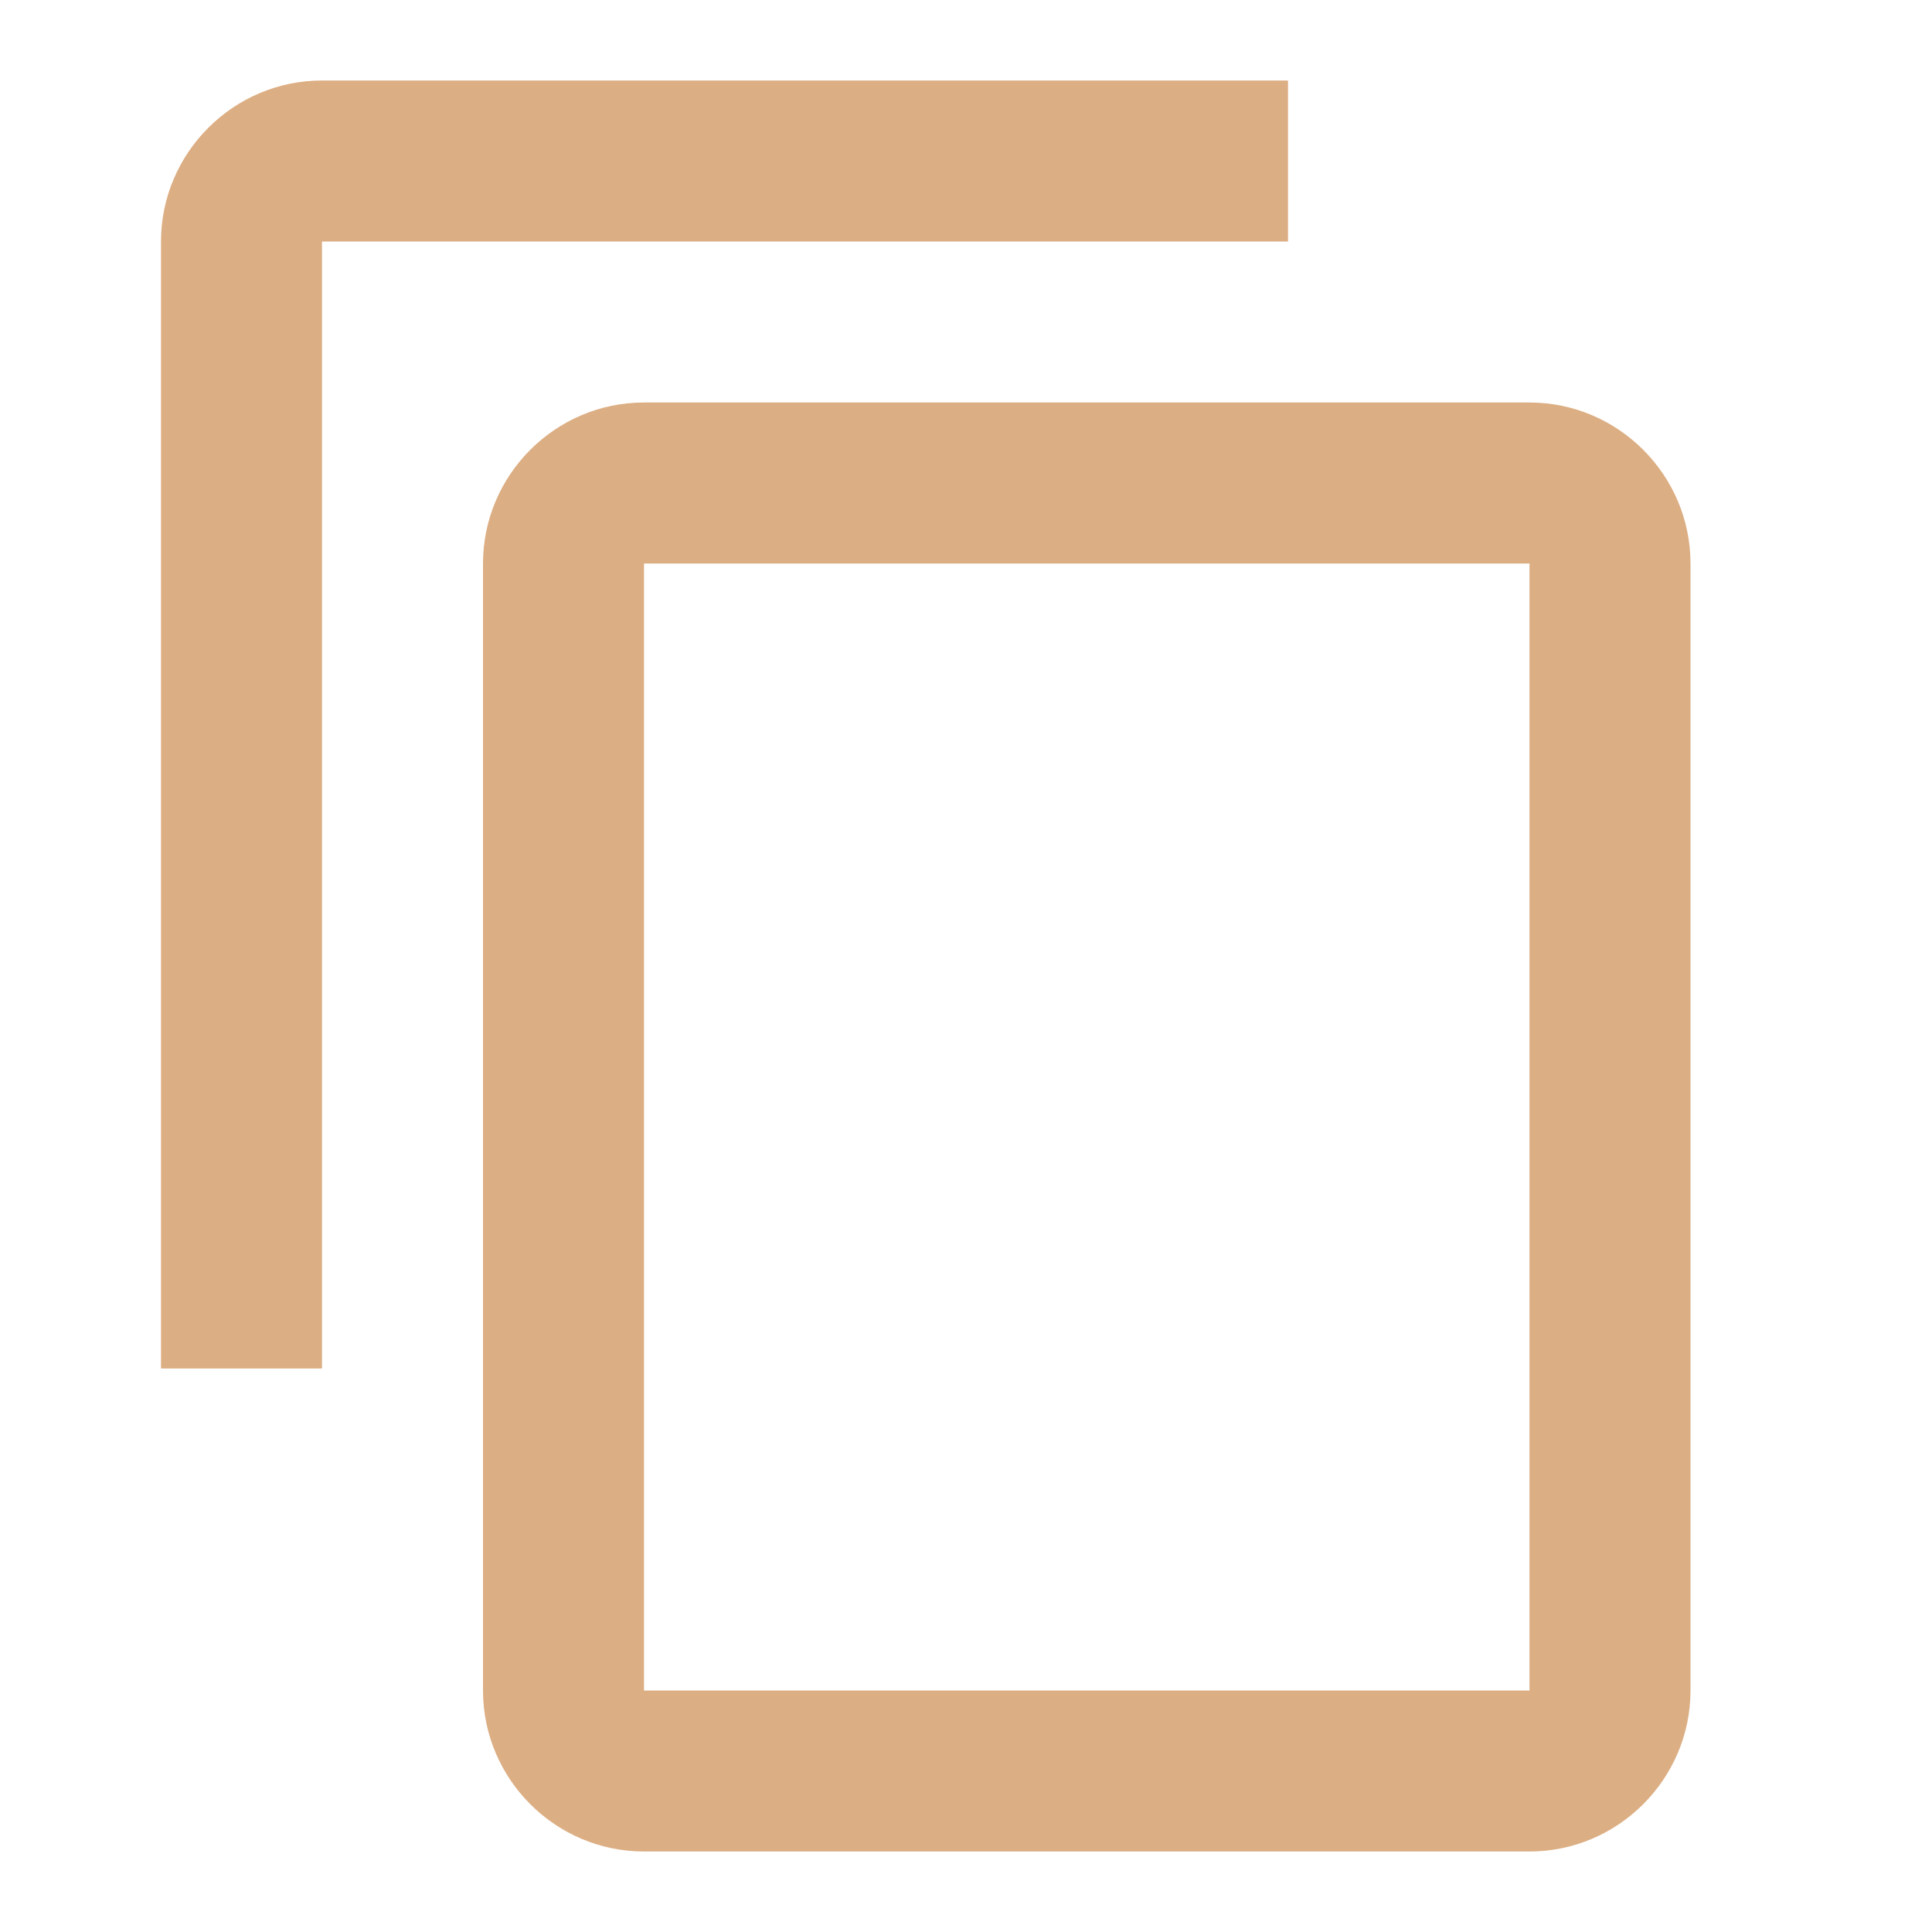
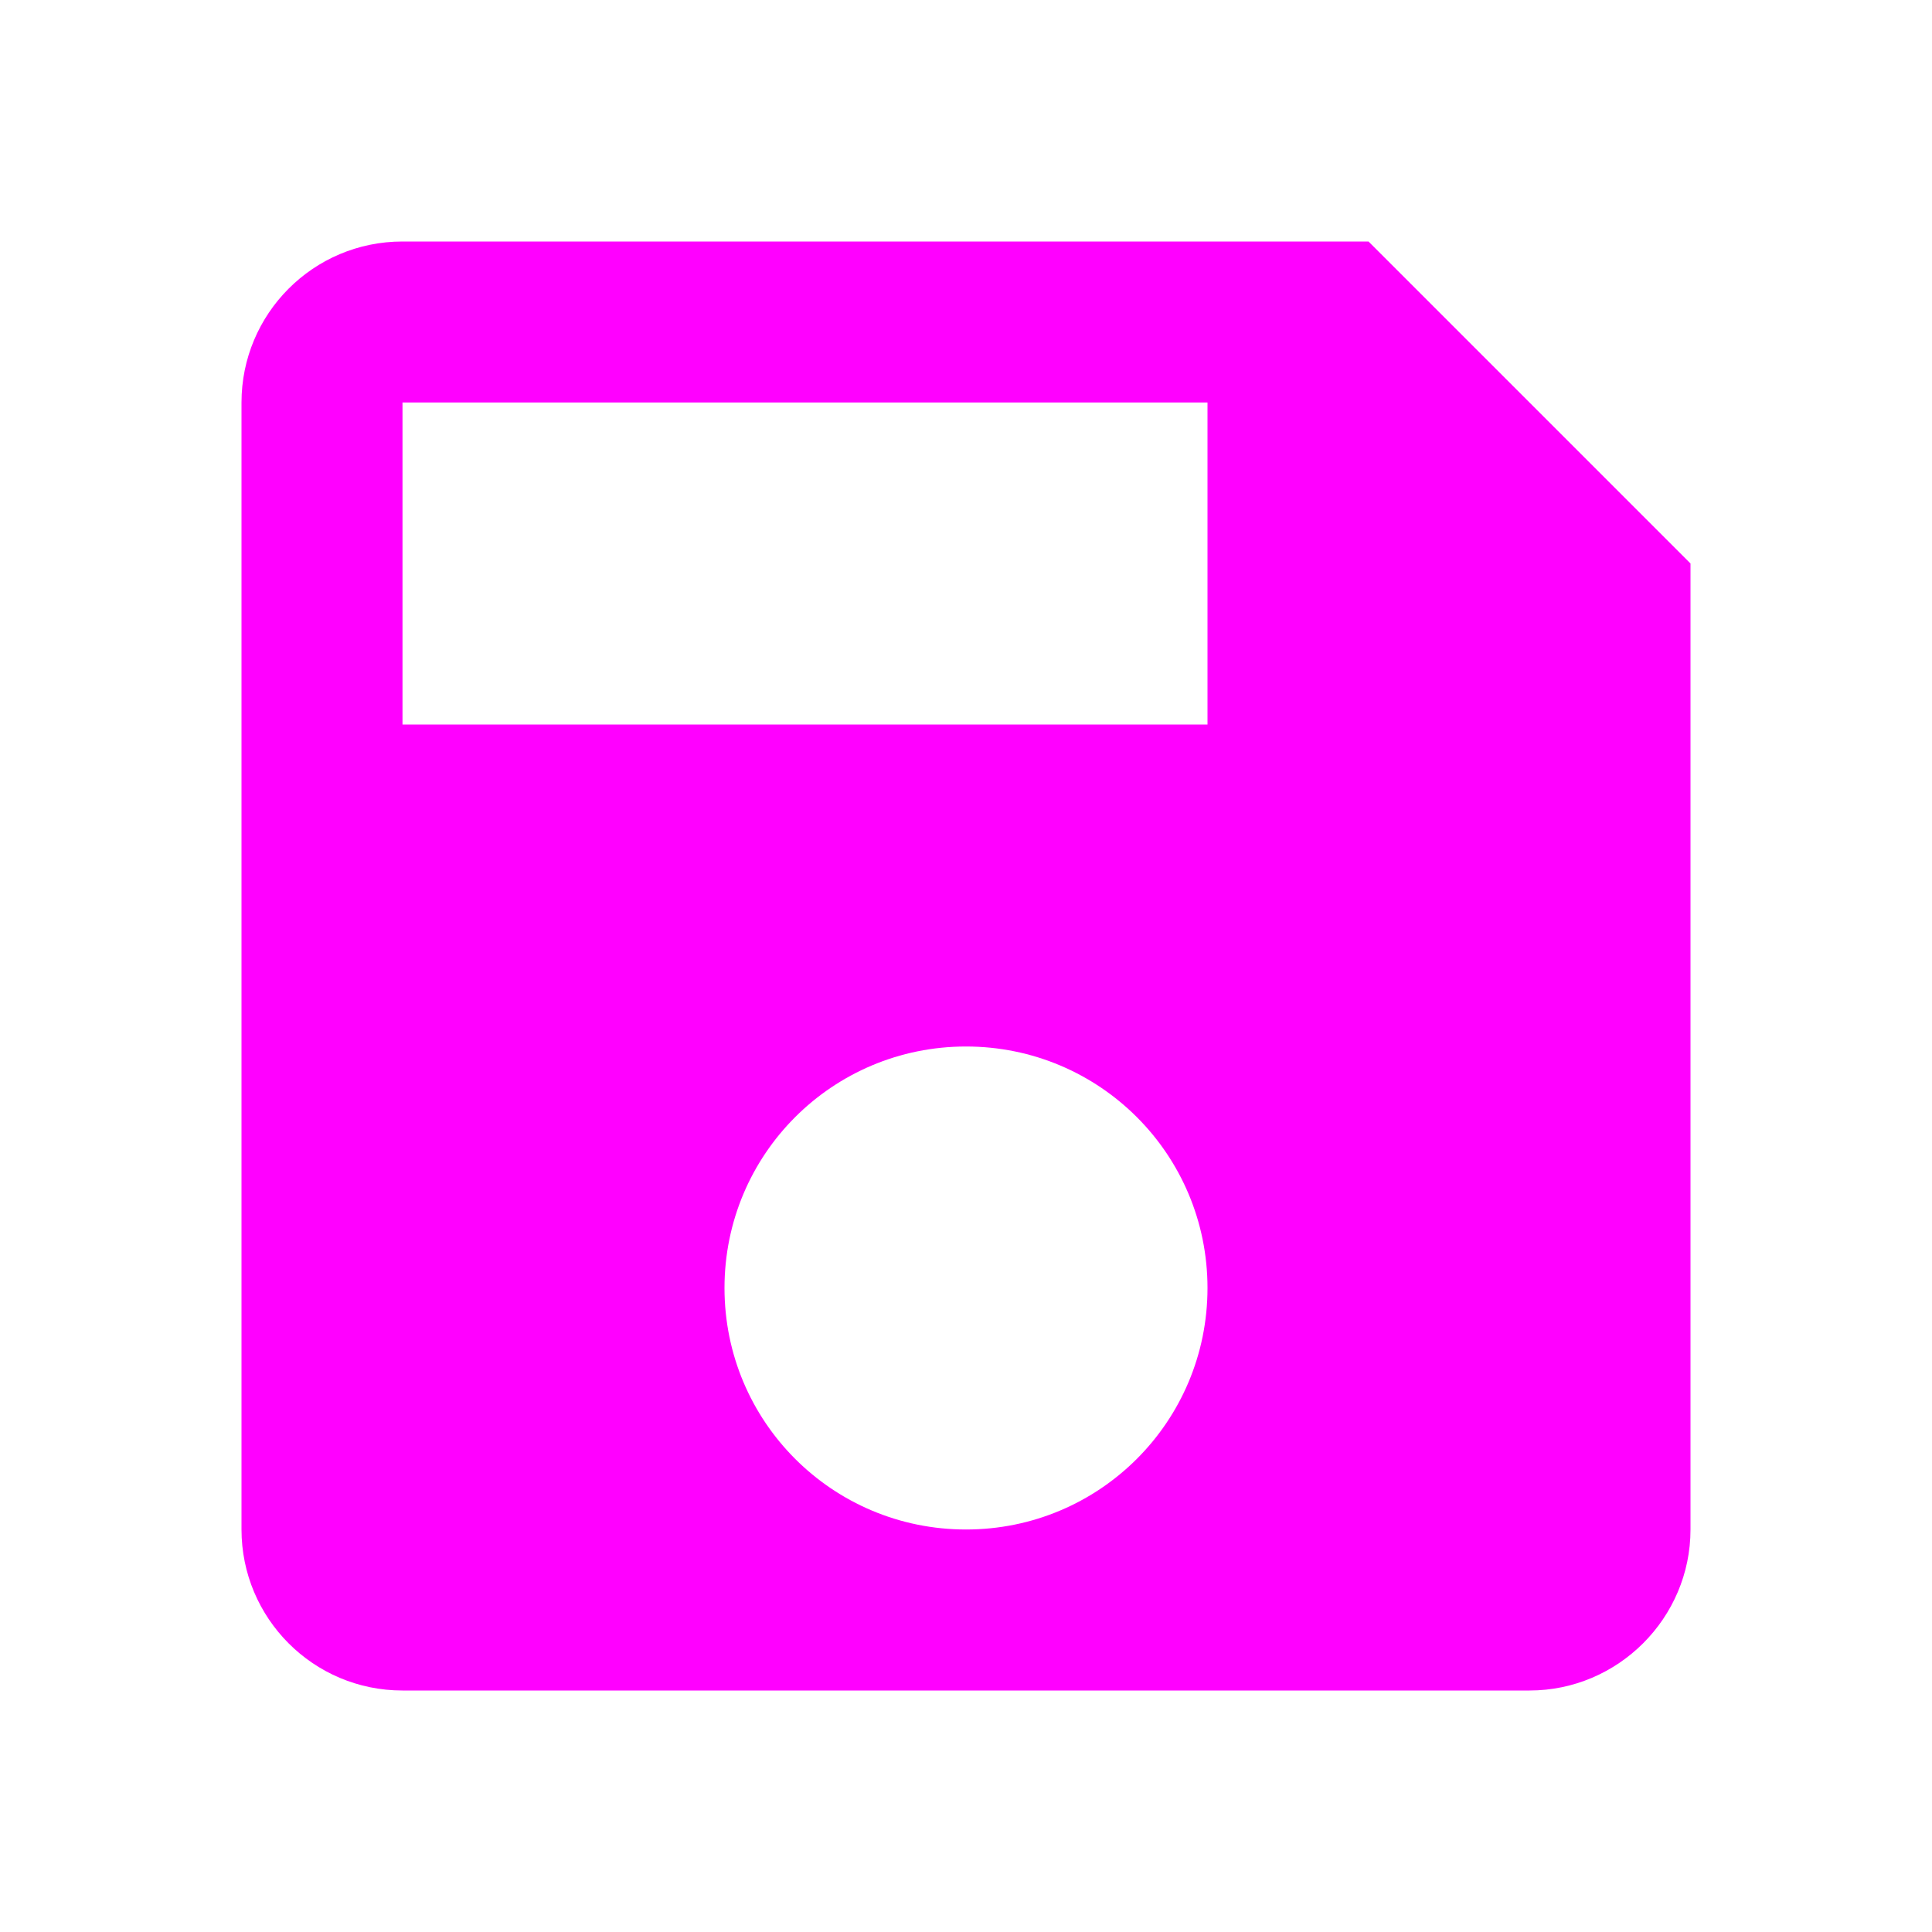
- <svg xmlns="http://www.w3.org/2000/svg" fill="#DCAE83" height="48" viewBox="0 0 24 24" width="48">
-   <path d="M0 0h24v24H0z" fill="none" />
-   <path d="M16 1H4c-1.1 0-2 .9-2 2v14h2V3h12V1zm3 4H8c-1.1 0-2 .9-2 2v14c0 1.1.9 2 2 2h11c1.1 0 2-.9 2-2V7c0-1.1-.9-2-2-2zm0 16H8V7h11v14z" />
+ <svg xmlns="http://www.w3.org/2000/svg" fill="#000000" height="48" viewBox="0 0 24 24" width="48" id="svg2" version="1.1">
+   <defs id="defs10" />
+   <path d="M0 0h24v24H0z" fill="none" id="path4" />
+   <path d="M17 3H5c-1.11 0-2 .9-2 2v14c0 1.1.89 2 2 2h14c1.1 0 2-.9 2-2V7l-4-4zm-5 16c-1.66 0-3-1.34-3-3s1.34-3 3-3 3 1.34 3 3-1.34 3-3 3zm3-10H5V5h10v4z" id="path6" style="fill:#ff00ff" />
</svg>
